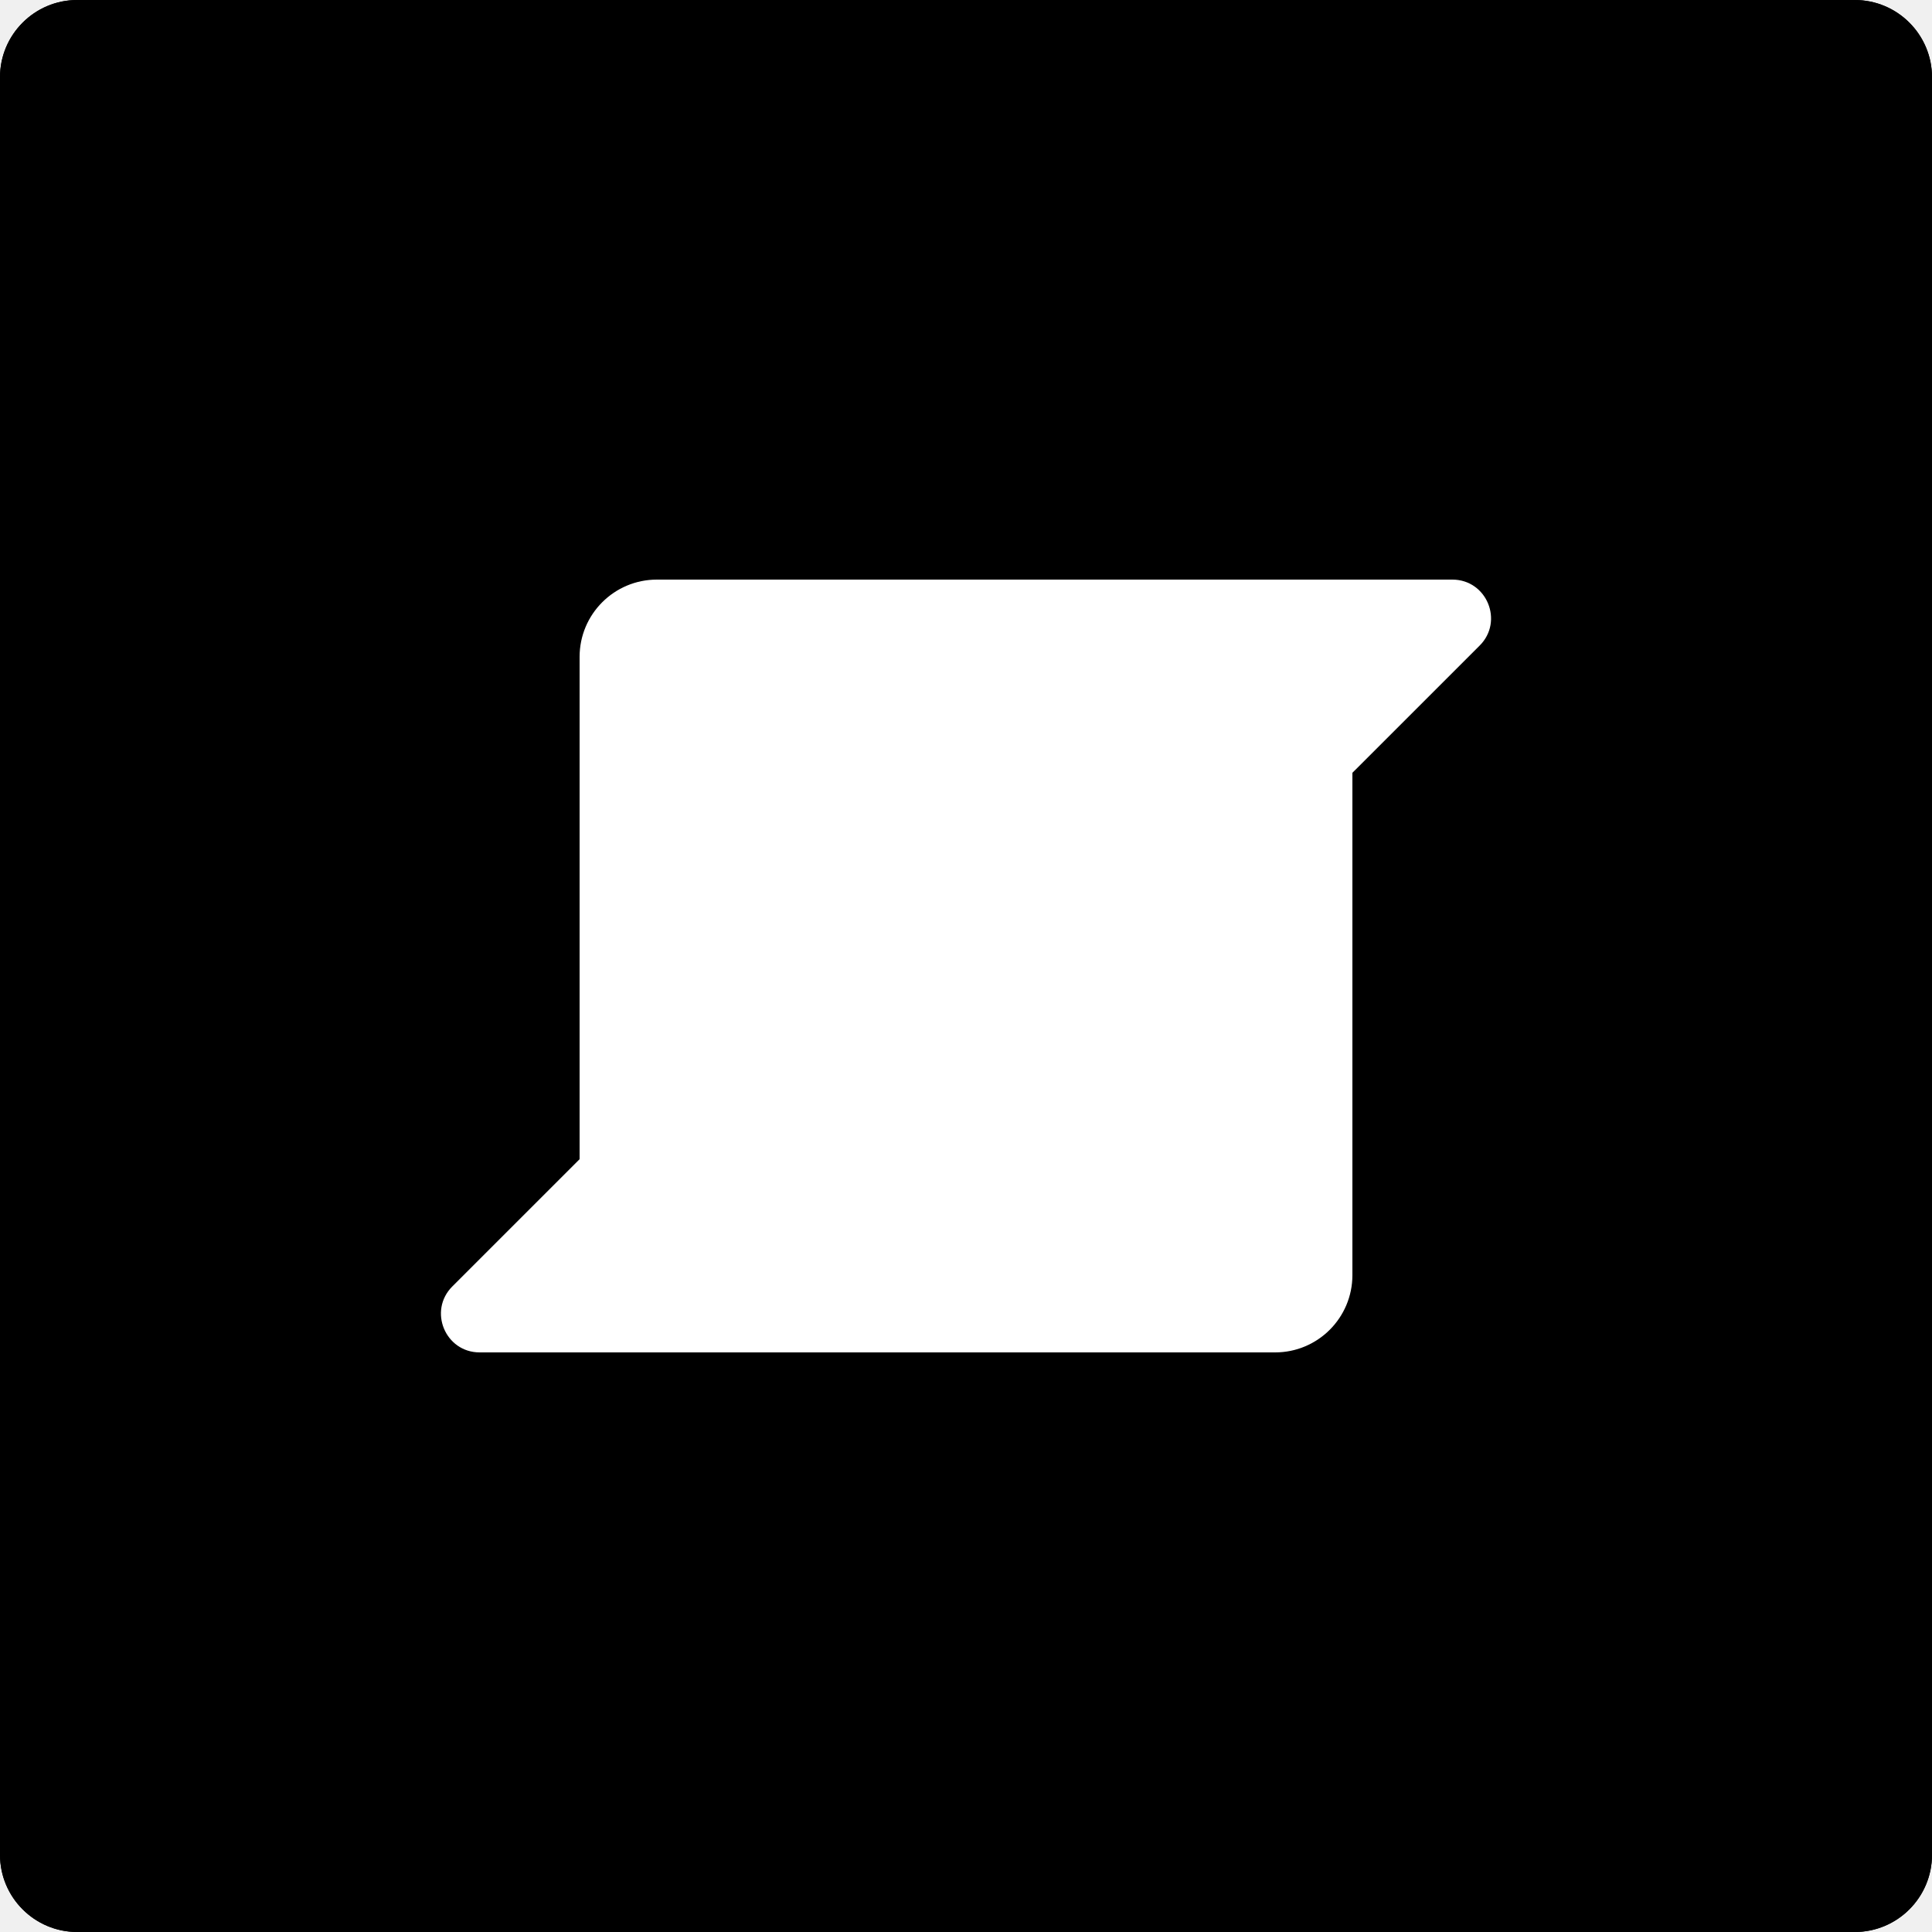
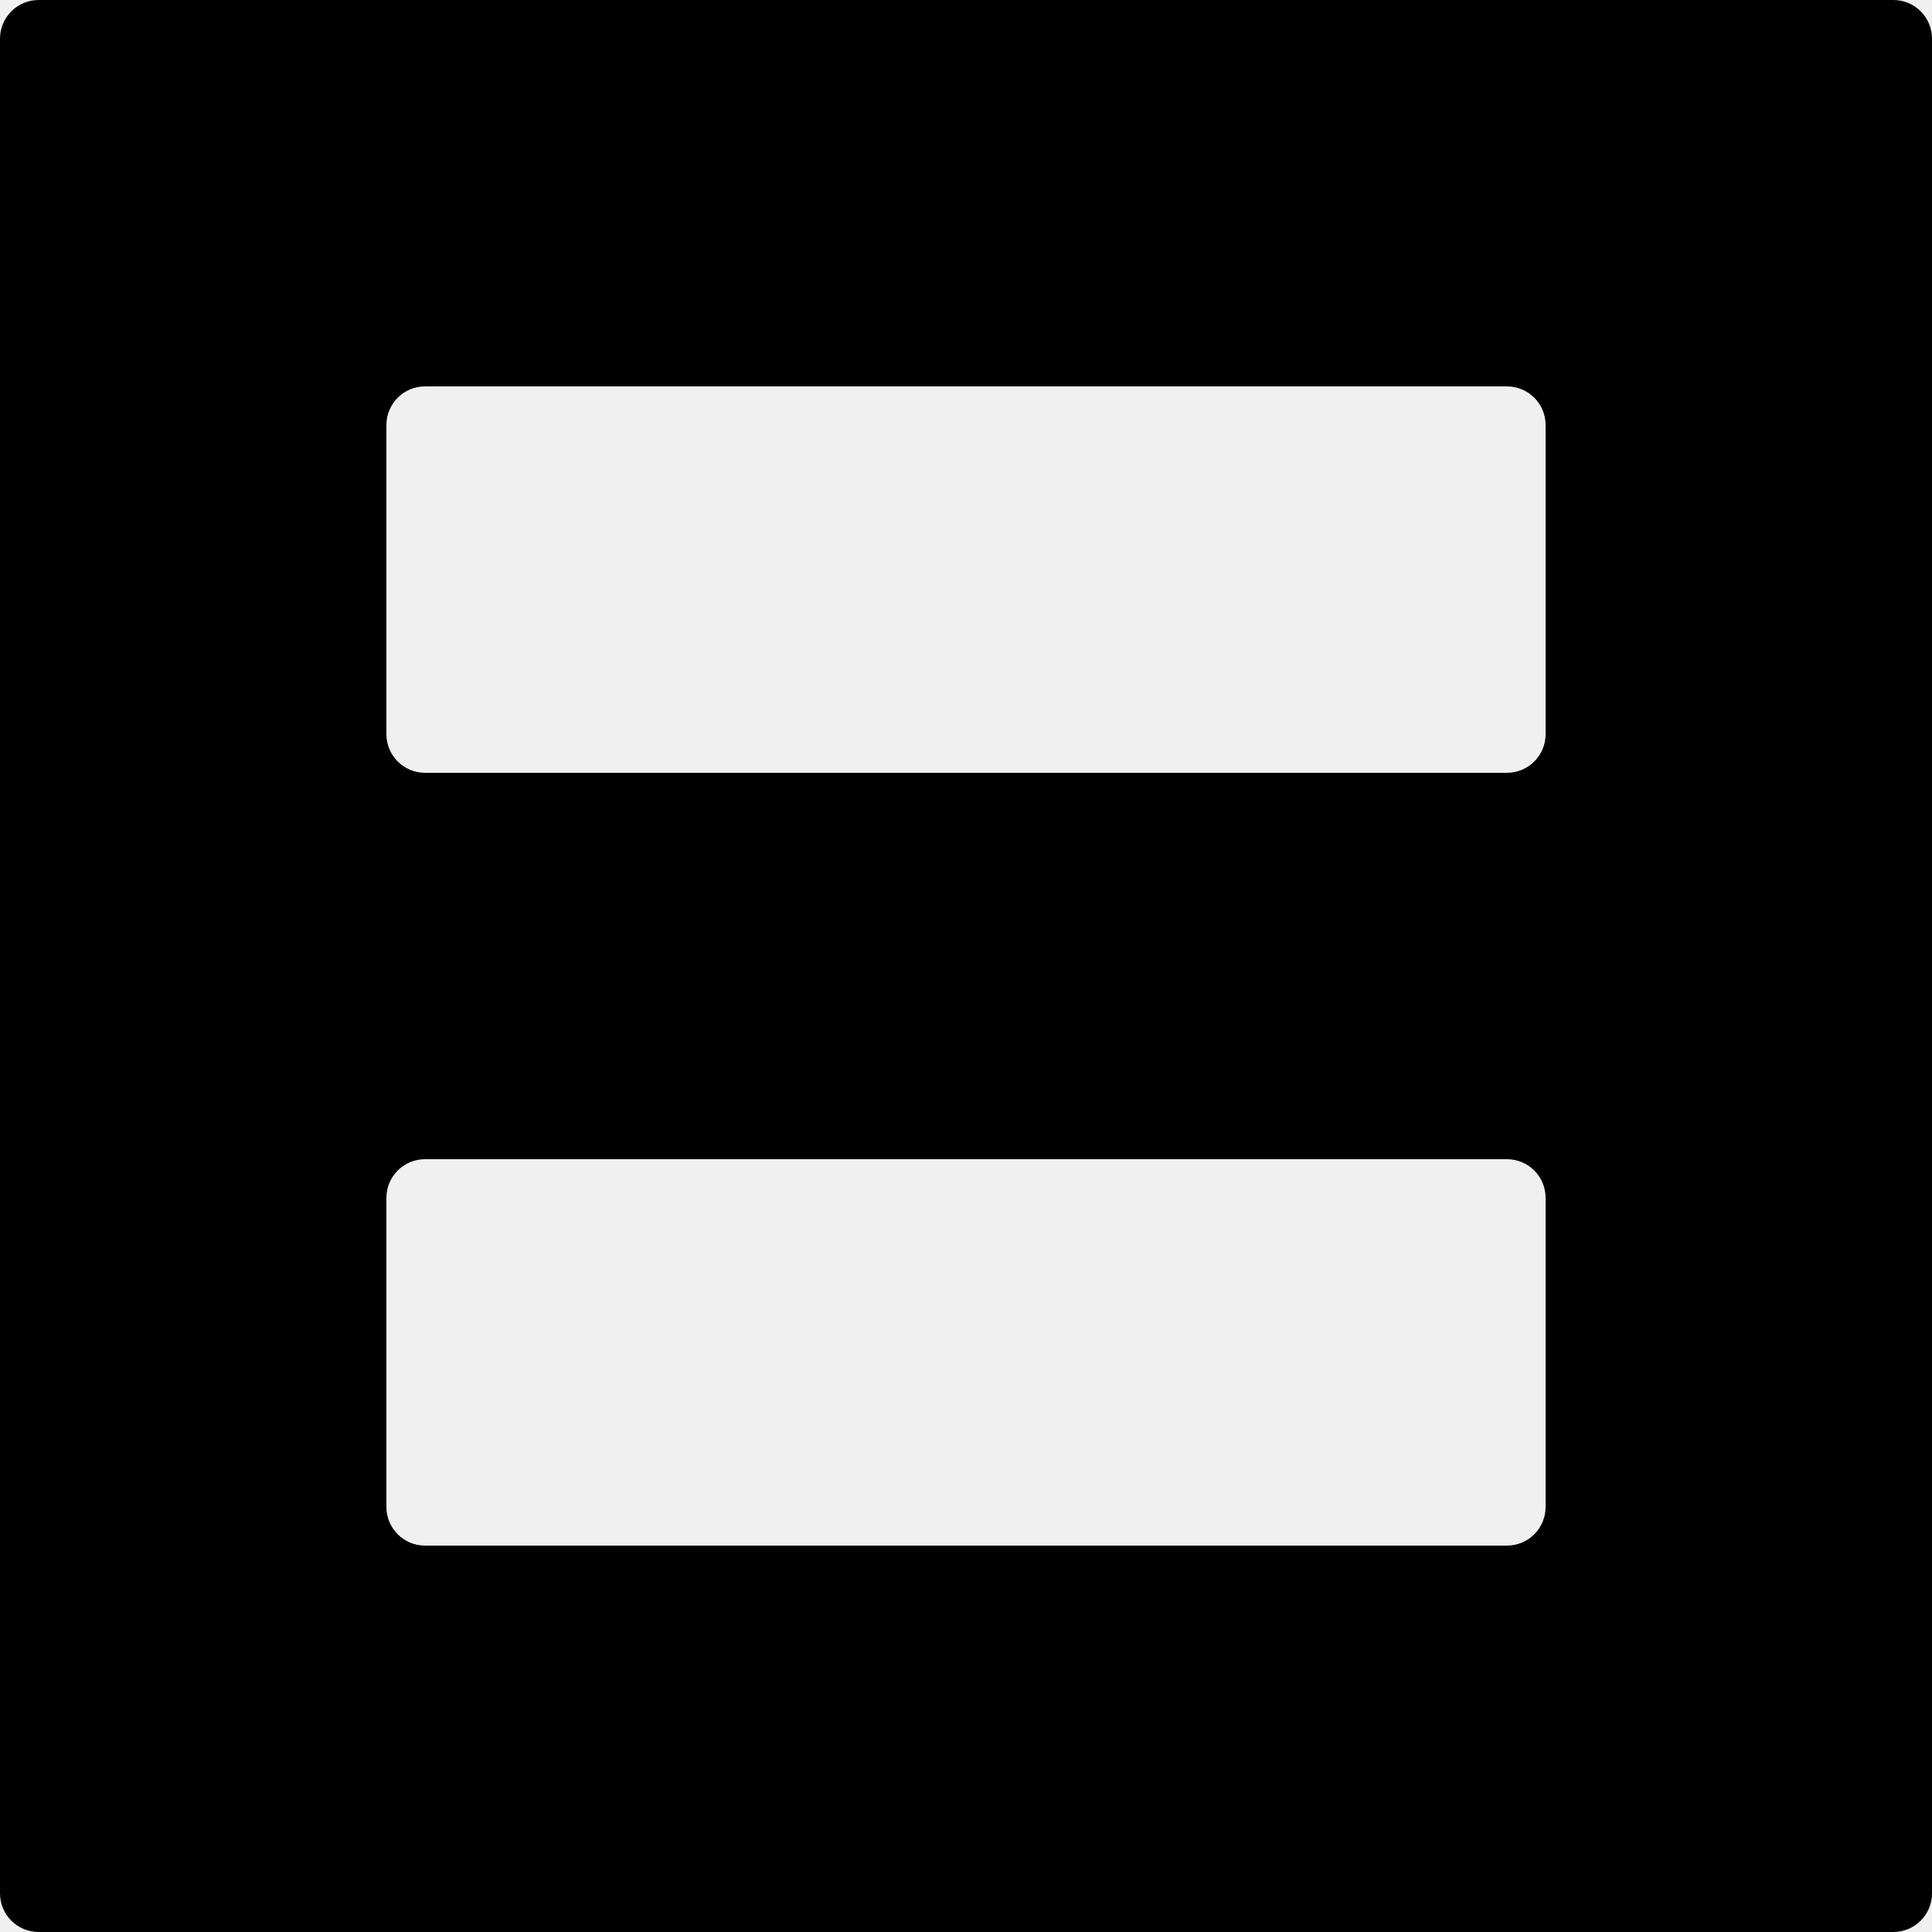
<svg xmlns="http://www.w3.org/2000/svg" width="100" height="100" viewBox="0 0 100 100" fill="none">
-   <rect width="100" height="100" rx="4" fill="black" />
-   <rect width="100" height="100" rx="4" fill="black" />
-   <path d="M30 34C30 31.791 31.791 30 34 30H70V66C70 68.209 68.209 70 66 70H30V34Z" fill="white" />
-   <path d="M70 30H75.173C76.955 30 77.847 32.154 76.588 33.414L74.919 35.083L70 40V30Z" fill="white" />
-   <path d="M30 70L24.827 70C23.045 70 22.153 67.846 23.412 66.586L25.081 64.917L30 60L30 70Z" fill="white" />
+   <path fill-rule="evenodd" clip-rule="evenodd" d="M0 2C0 0.895 0.895 0 2 0H98C99.105 0 100 0.895 100 2V98C100 99.105 99.105 100 98 100H2C0.895 100 0 99.105 0 98V2ZM20 22C20 20.895 20.895 20 22 20H78C79.105 20 80 20.895 80 22V38C80 39.105 79.105 40 78 40H22C20.895 40 20 39.105 20 38V22ZM22 60C20.895 60 20 60.895 20 62V78C20 79.105 20.895 80 22 80H78C79.105 80 80 79.105 80 78V62C80 60.895 79.105 60 78 60H22Z" fill="black" />
</svg>
